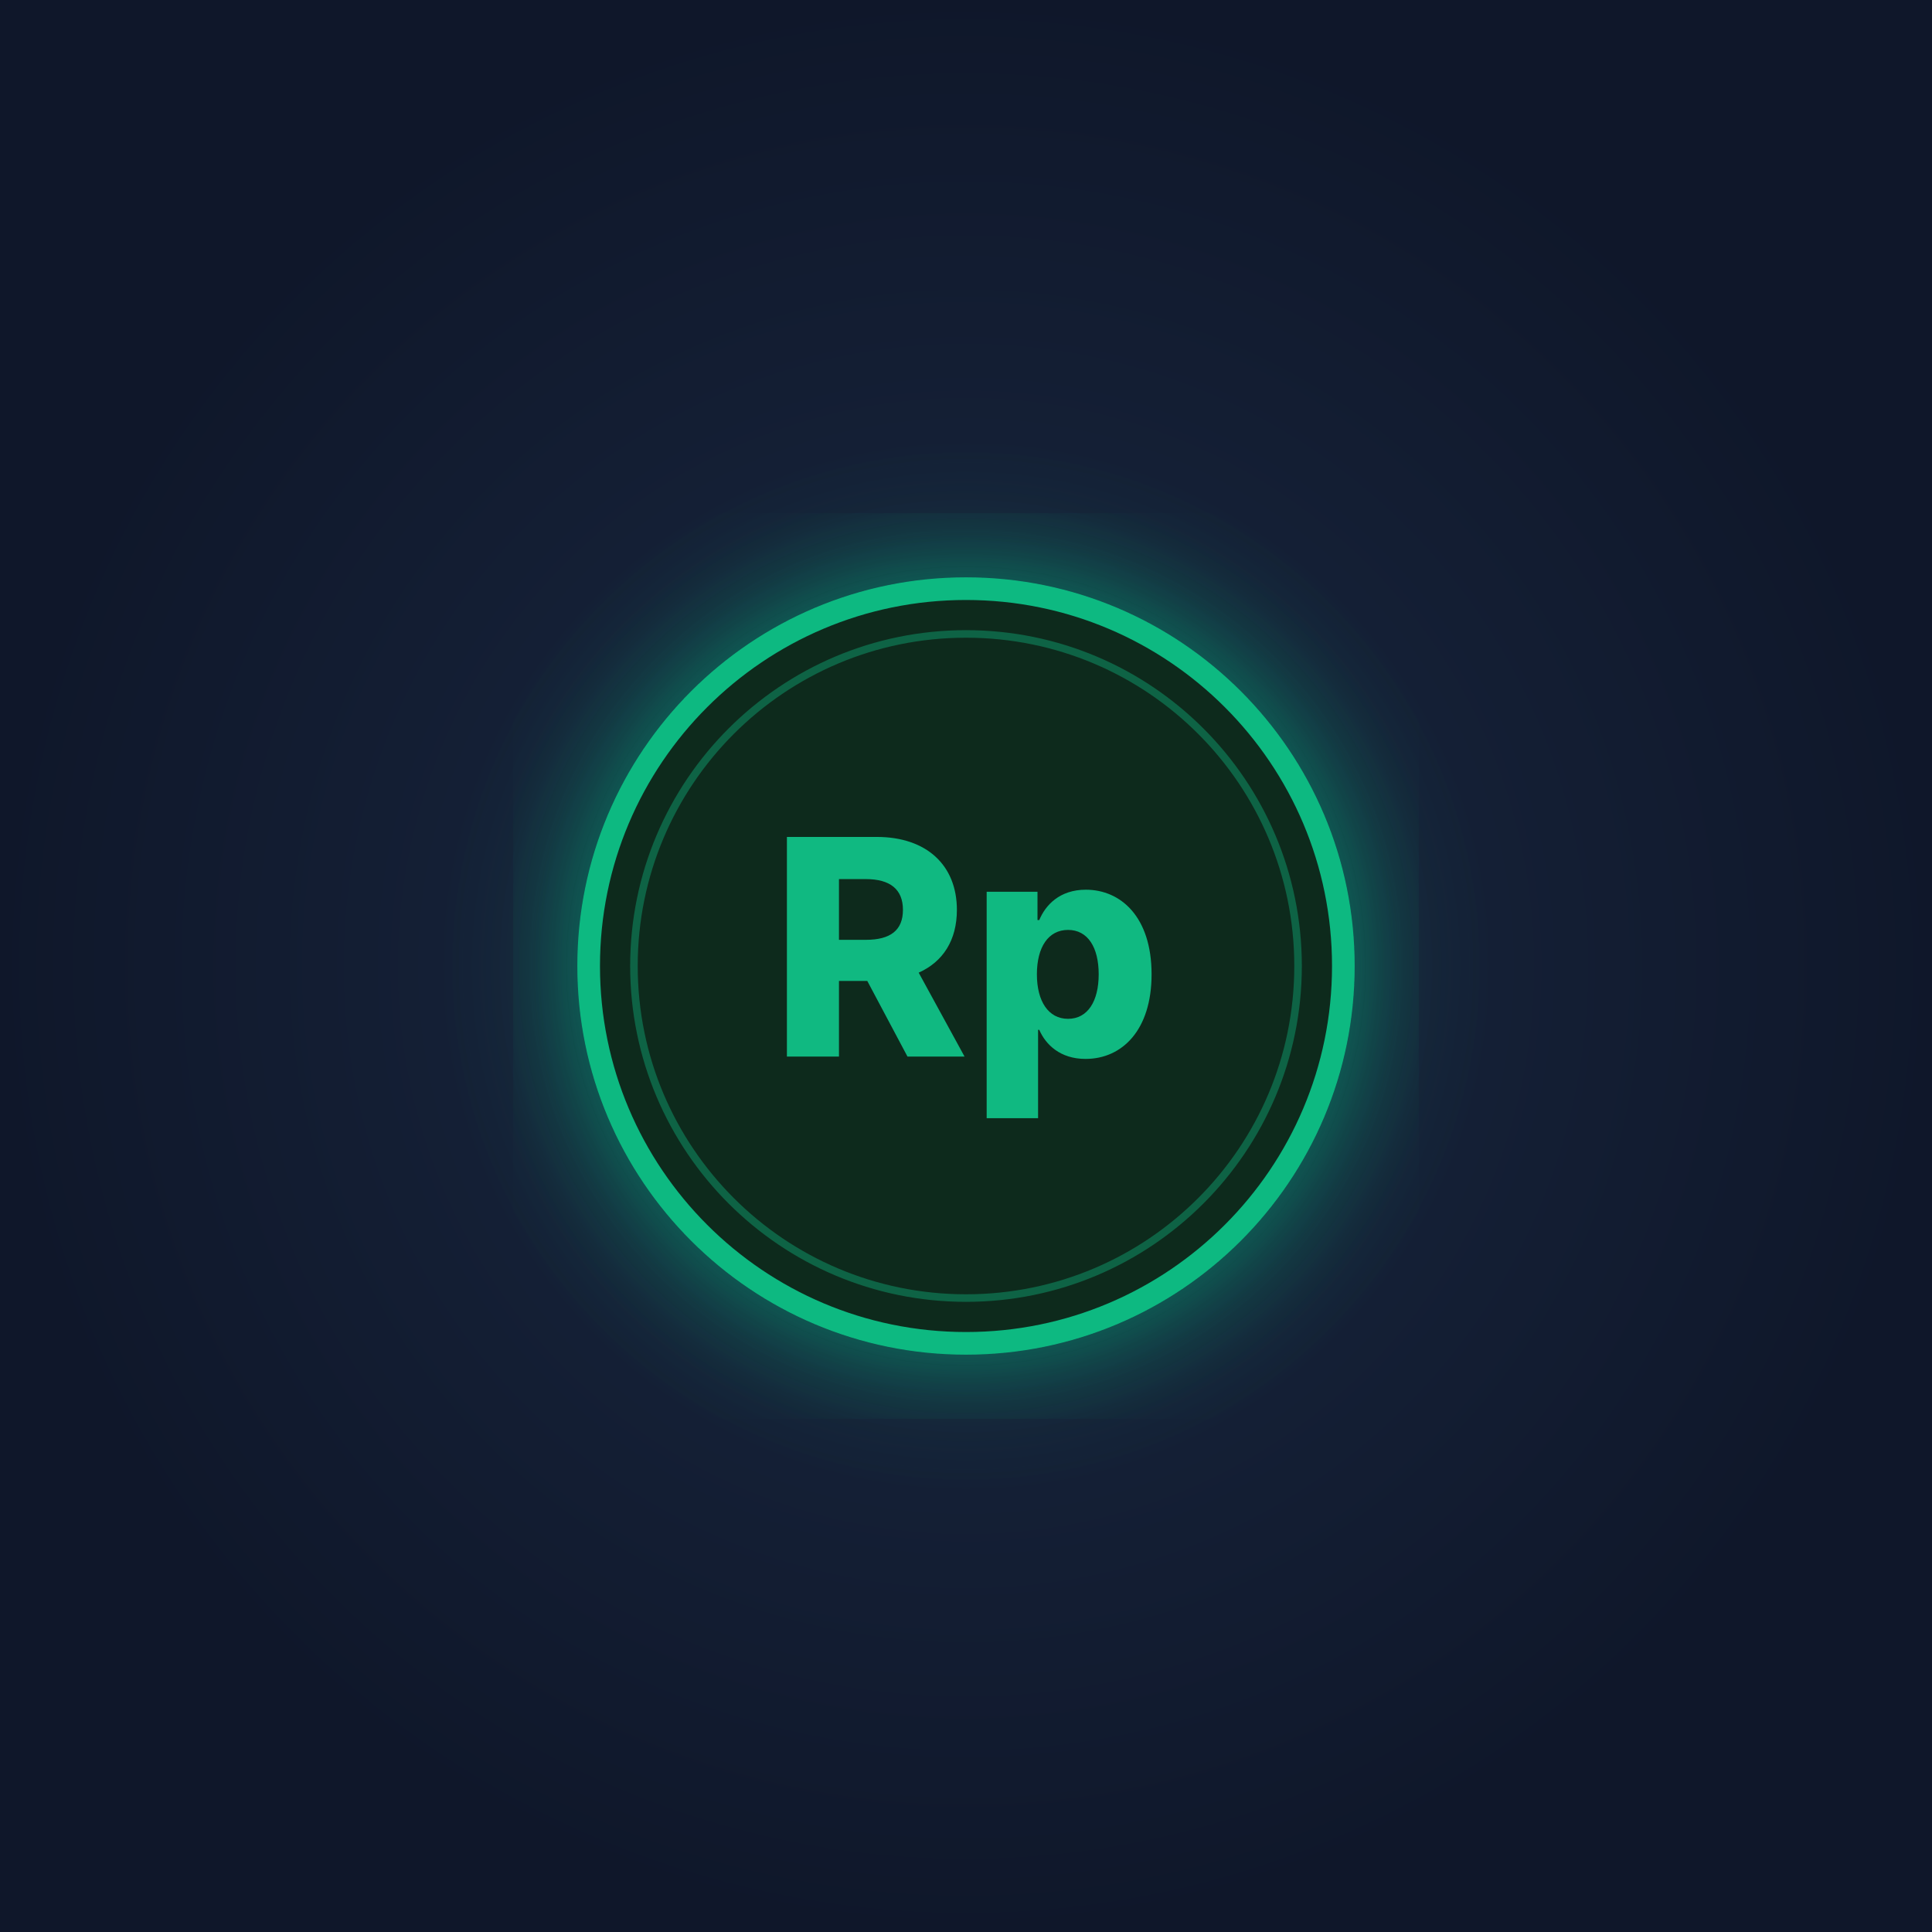
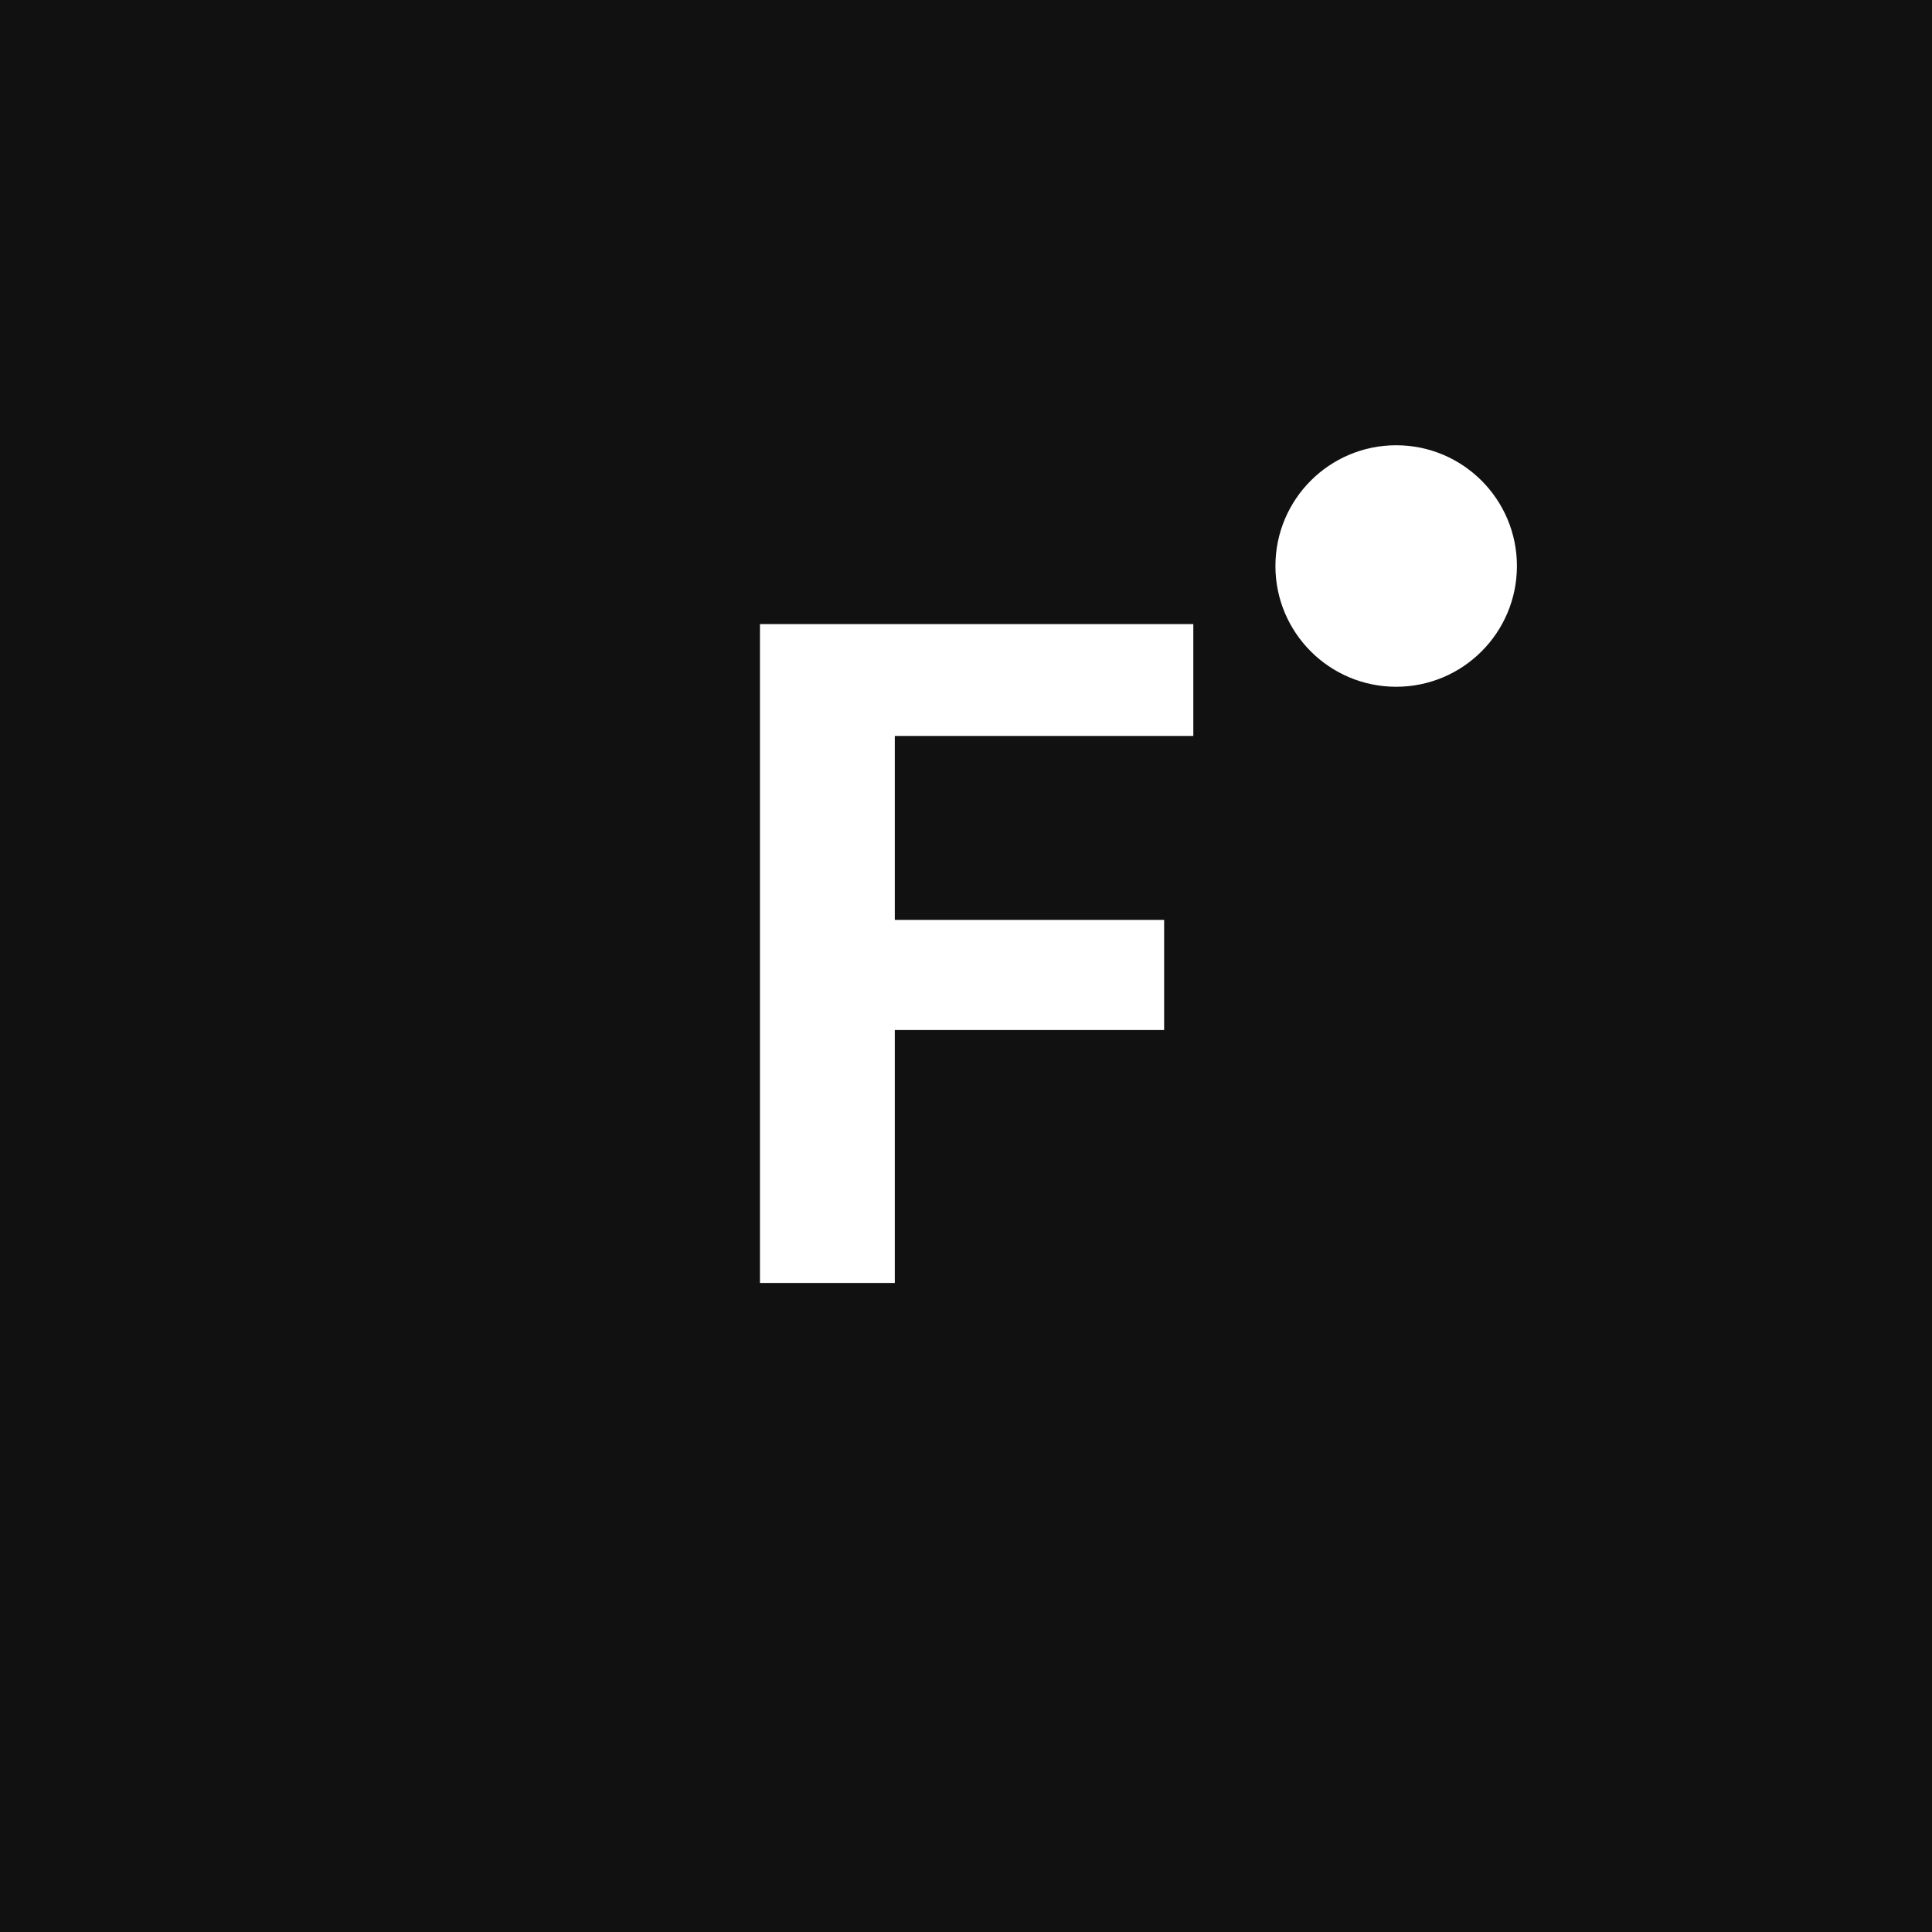
<svg xmlns="http://www.w3.org/2000/svg" viewBox="0 0 512 512" width="512" height="512">
-   <defs>
-     <radialGradient id="bg" cx="50%" cy="50%" r="50%">
-       <stop offset="0%" stop-color="#1a2942" />
-       <stop offset="100%" stop-color="#0f172a" />
-     </radialGradient>
-     <radialGradient id="glow" cx="50%" cy="50%" r="50%">
-       <stop offset="0%" stop-color="#10b981" stop-opacity="0.3" />
-       <stop offset="100%" stop-color="#10b981" stop-opacity="0" />
-     </radialGradient>
-     <filter id="shadow">
-       <feDropShadow dx="0" dy="0" stdDeviation="15" flood-color="#10b981" flood-opacity="0.6" />
-     </filter>
-   </defs>
-   <rect width="512" height="512" fill="url(#bg)" />
-   <circle cx="256" cy="256" r="140" fill="url(#glow)" />
-   <circle cx="256" cy="256" r="100" fill="#0f2a1e" stroke="#10b981" stroke-width="6" filter="url(#shadow)" />
-   <circle cx="256" cy="256" r="88" fill="none" stroke="#10b981" stroke-width="2" opacity="0.4" />
-   <text x="256" y="280" text-anchor="middle" font-family="'Inter', Arial, sans-serif" font-size="80" font-weight="800" fill="#10b981">Rp</text>
+   <rect width="512" height="512" fill="#111111" />
+   <text x="256" y="340" text-anchor="middle" font-family="'Inter', Arial, sans-serif" font-size="240" font-weight="700" fill="#FFFFFF">F</text>
+   <circle cx="370" cy="150" r="32" fill="#FFFFFF" />
</svg>
